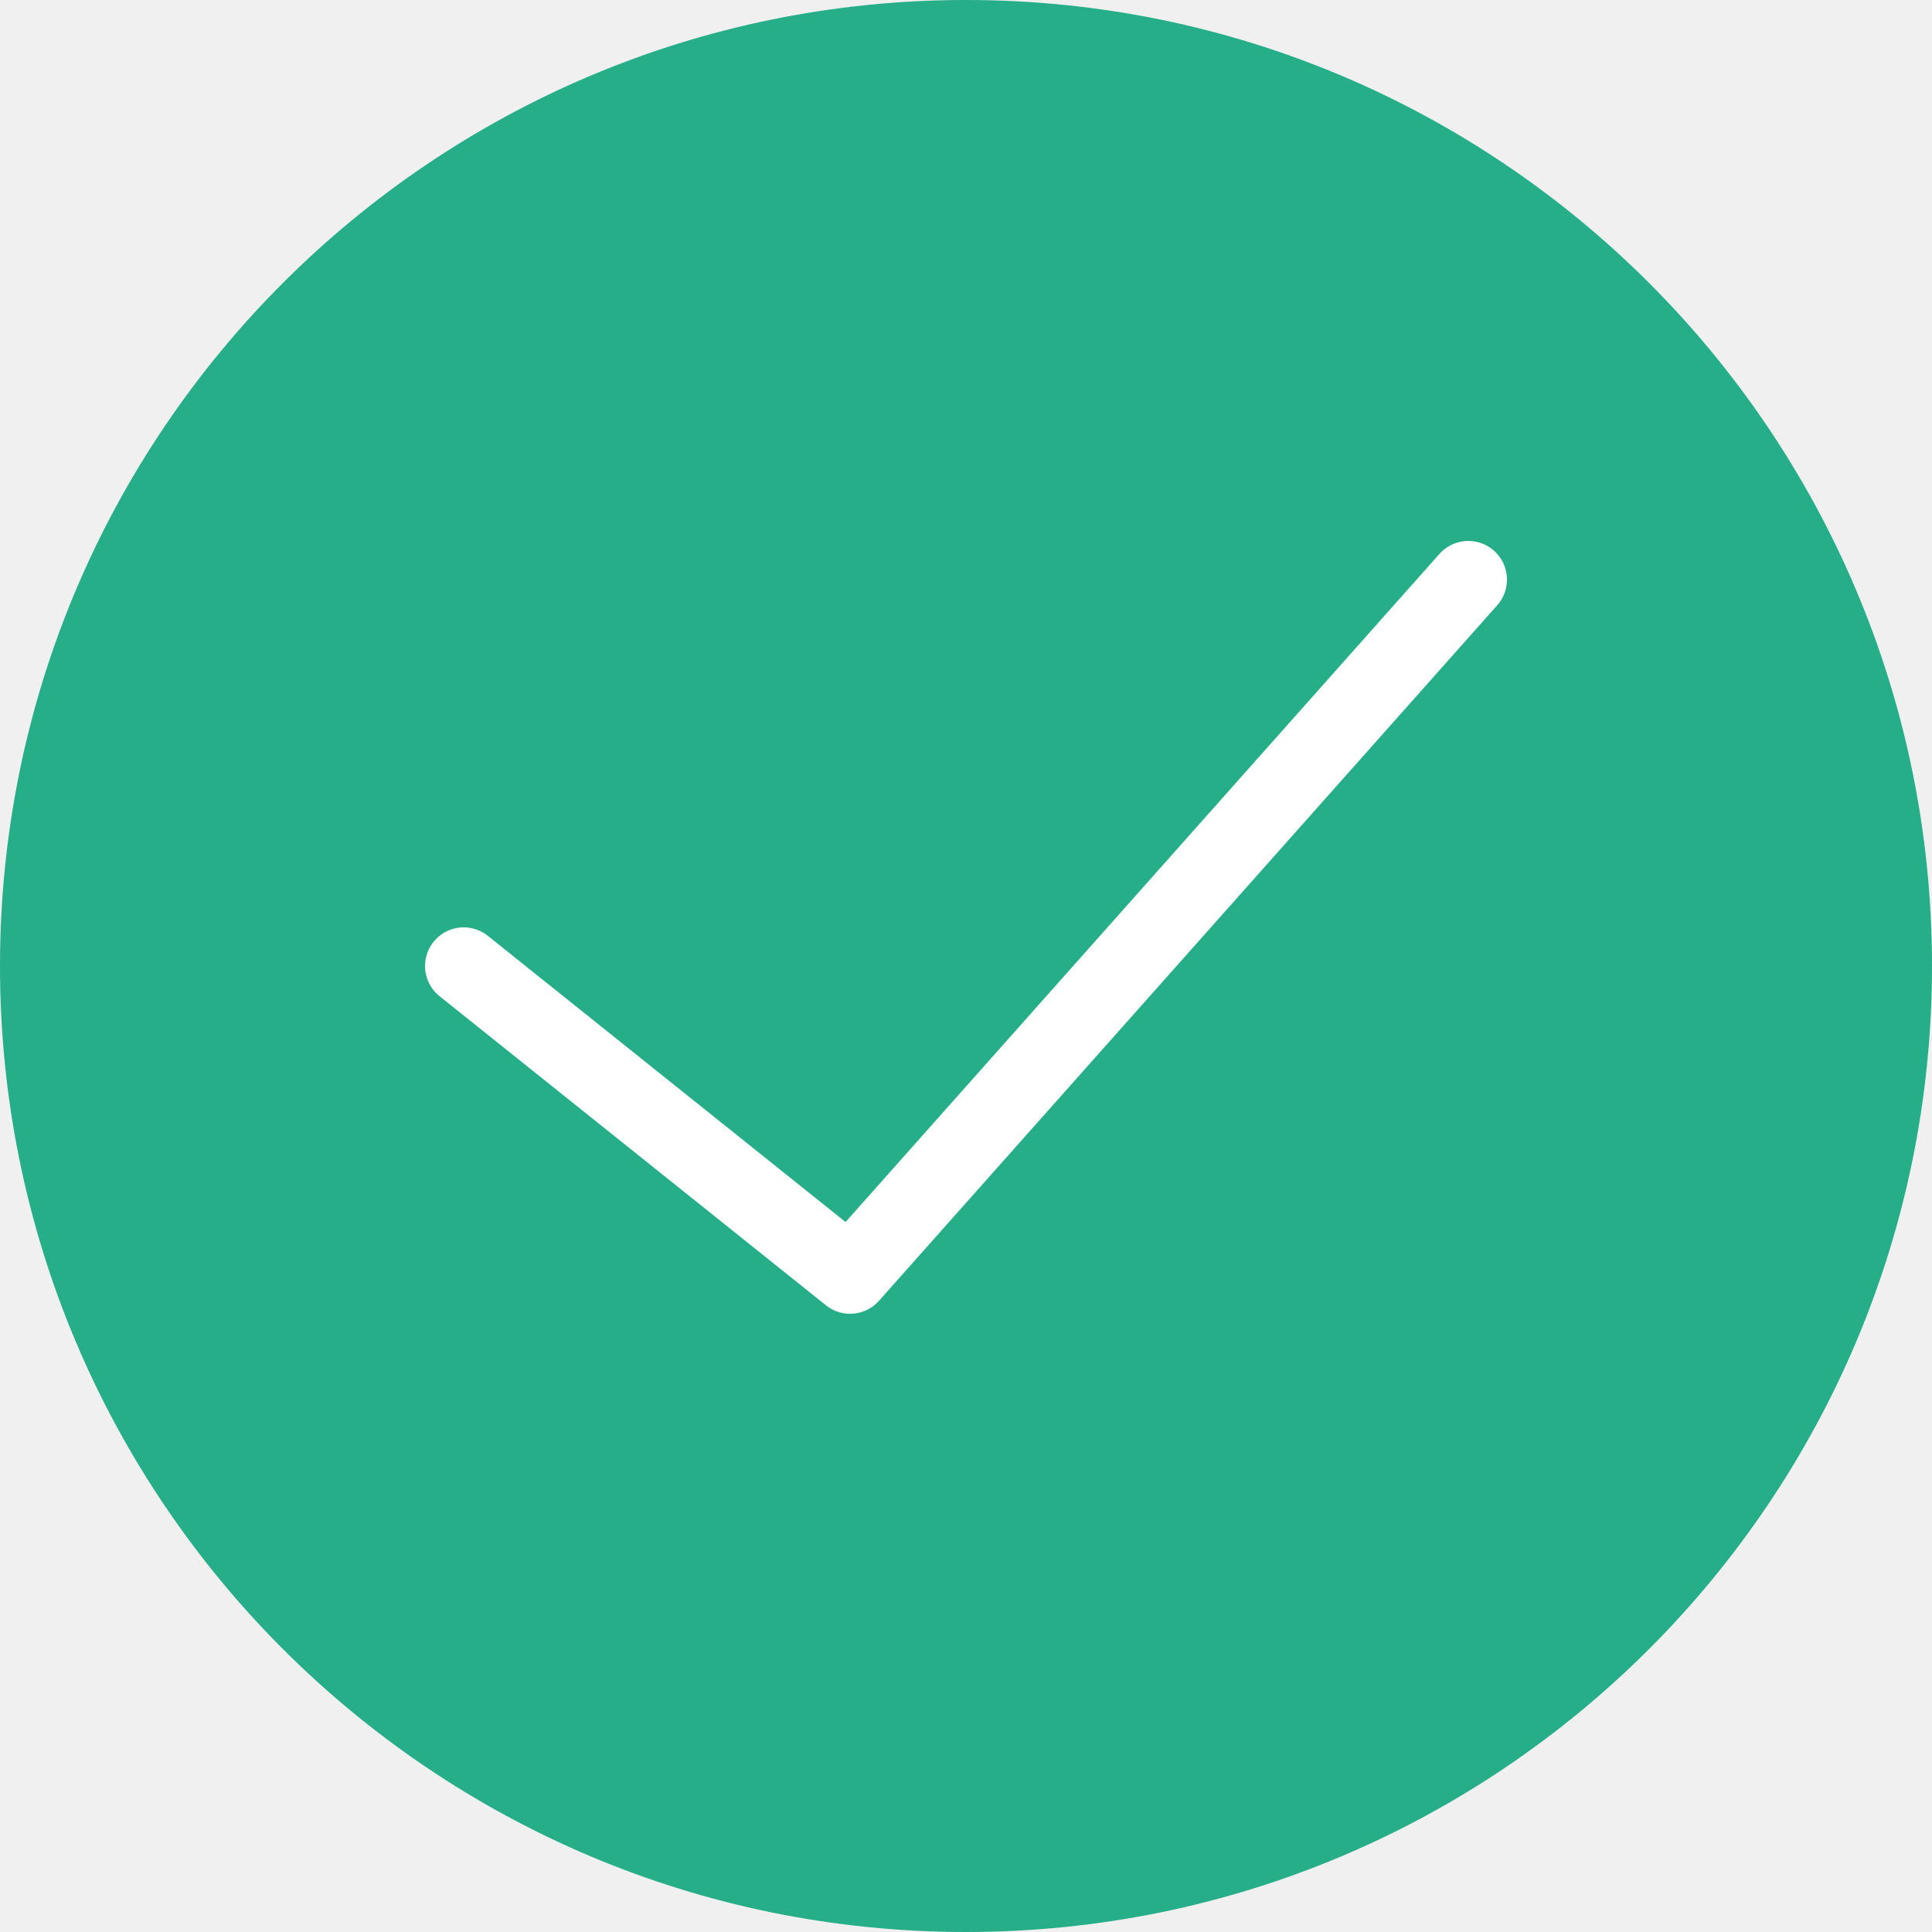
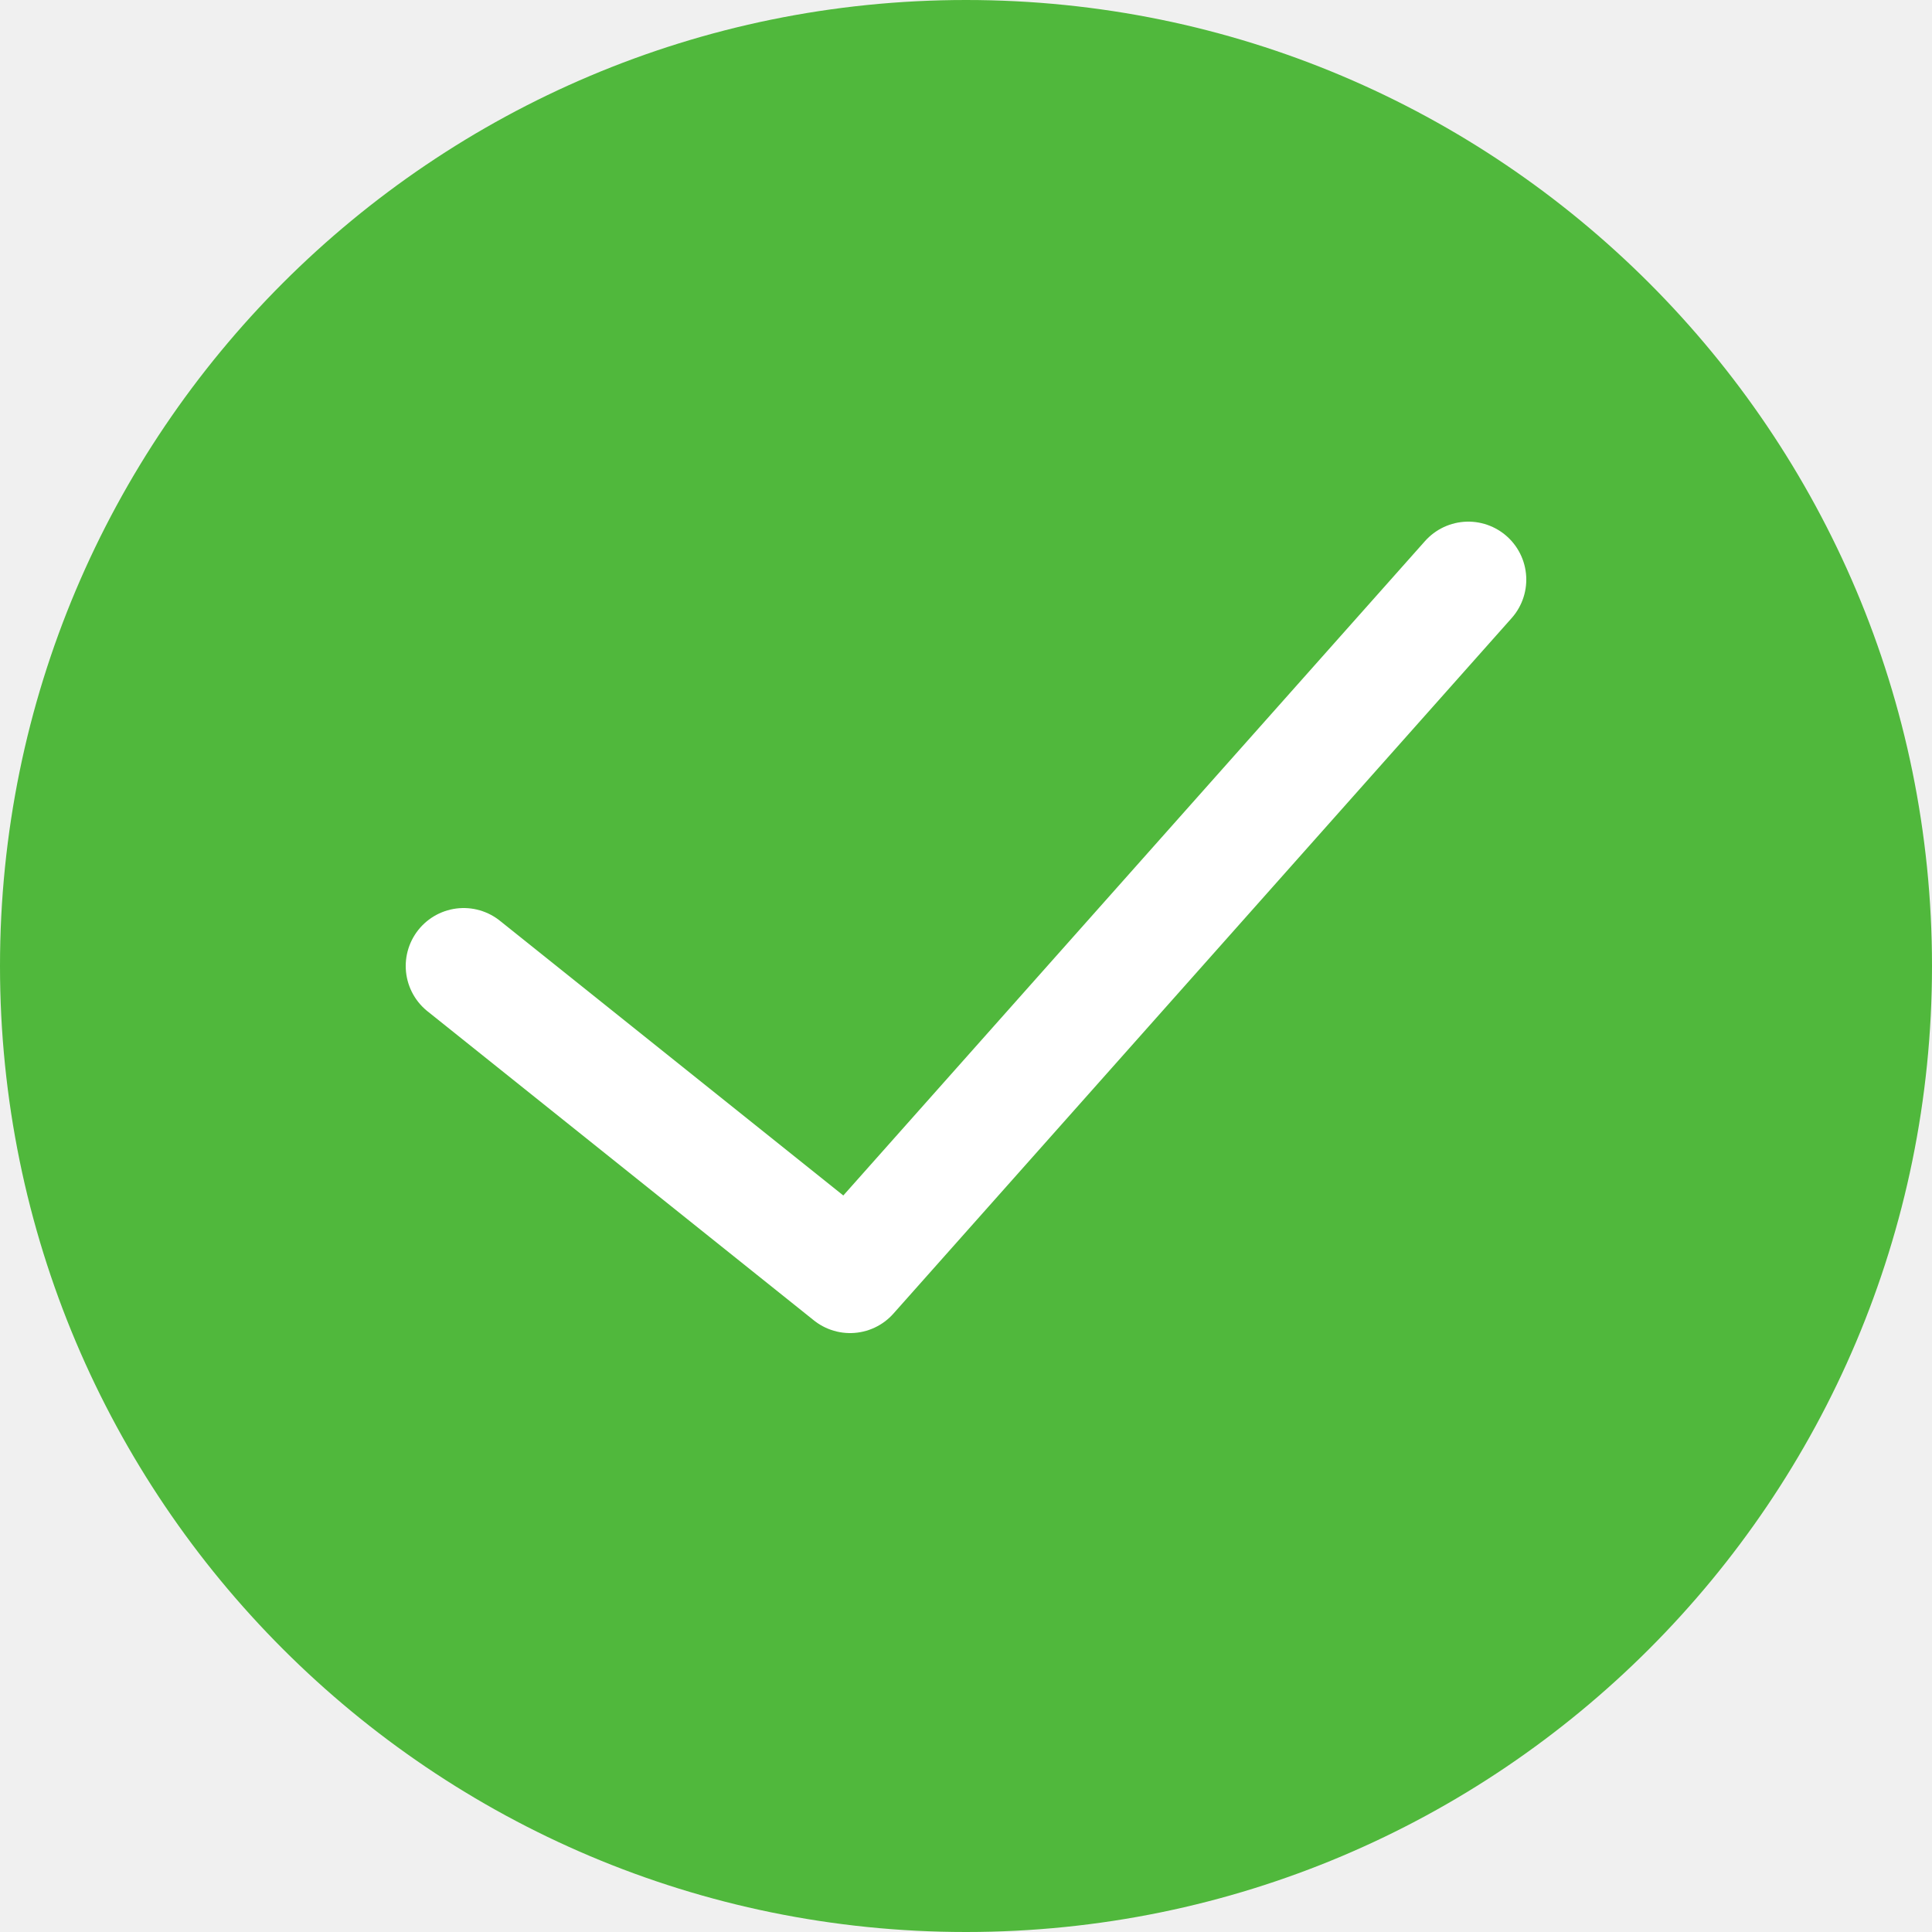
<svg xmlns="http://www.w3.org/2000/svg" version="1.1" id="Capa_1" viewBox="0 0 50 50" xml:space="preserve">
-   <circle style="fill:#25AE88;" cx="25" cy="25" r="25" />
-   <polyline style="fill:none;stroke:#FFFFFF;stroke-width:2;stroke-linecap:round;stroke-linejoin:round;stroke-miterlimit:10;" points="  38,15 22,33 12,25 " />
+   <circle style="fill:#50B83C;" cx="25" cy="25" r="25" />
+   <polyline style="fill:none;stroke:#FFFFFF;stroke-width:3;stroke-linecap:round;stroke-linejoin:round;stroke-miterlimit:10;" points="  38,15 22,33 12,25 " />
</svg>
